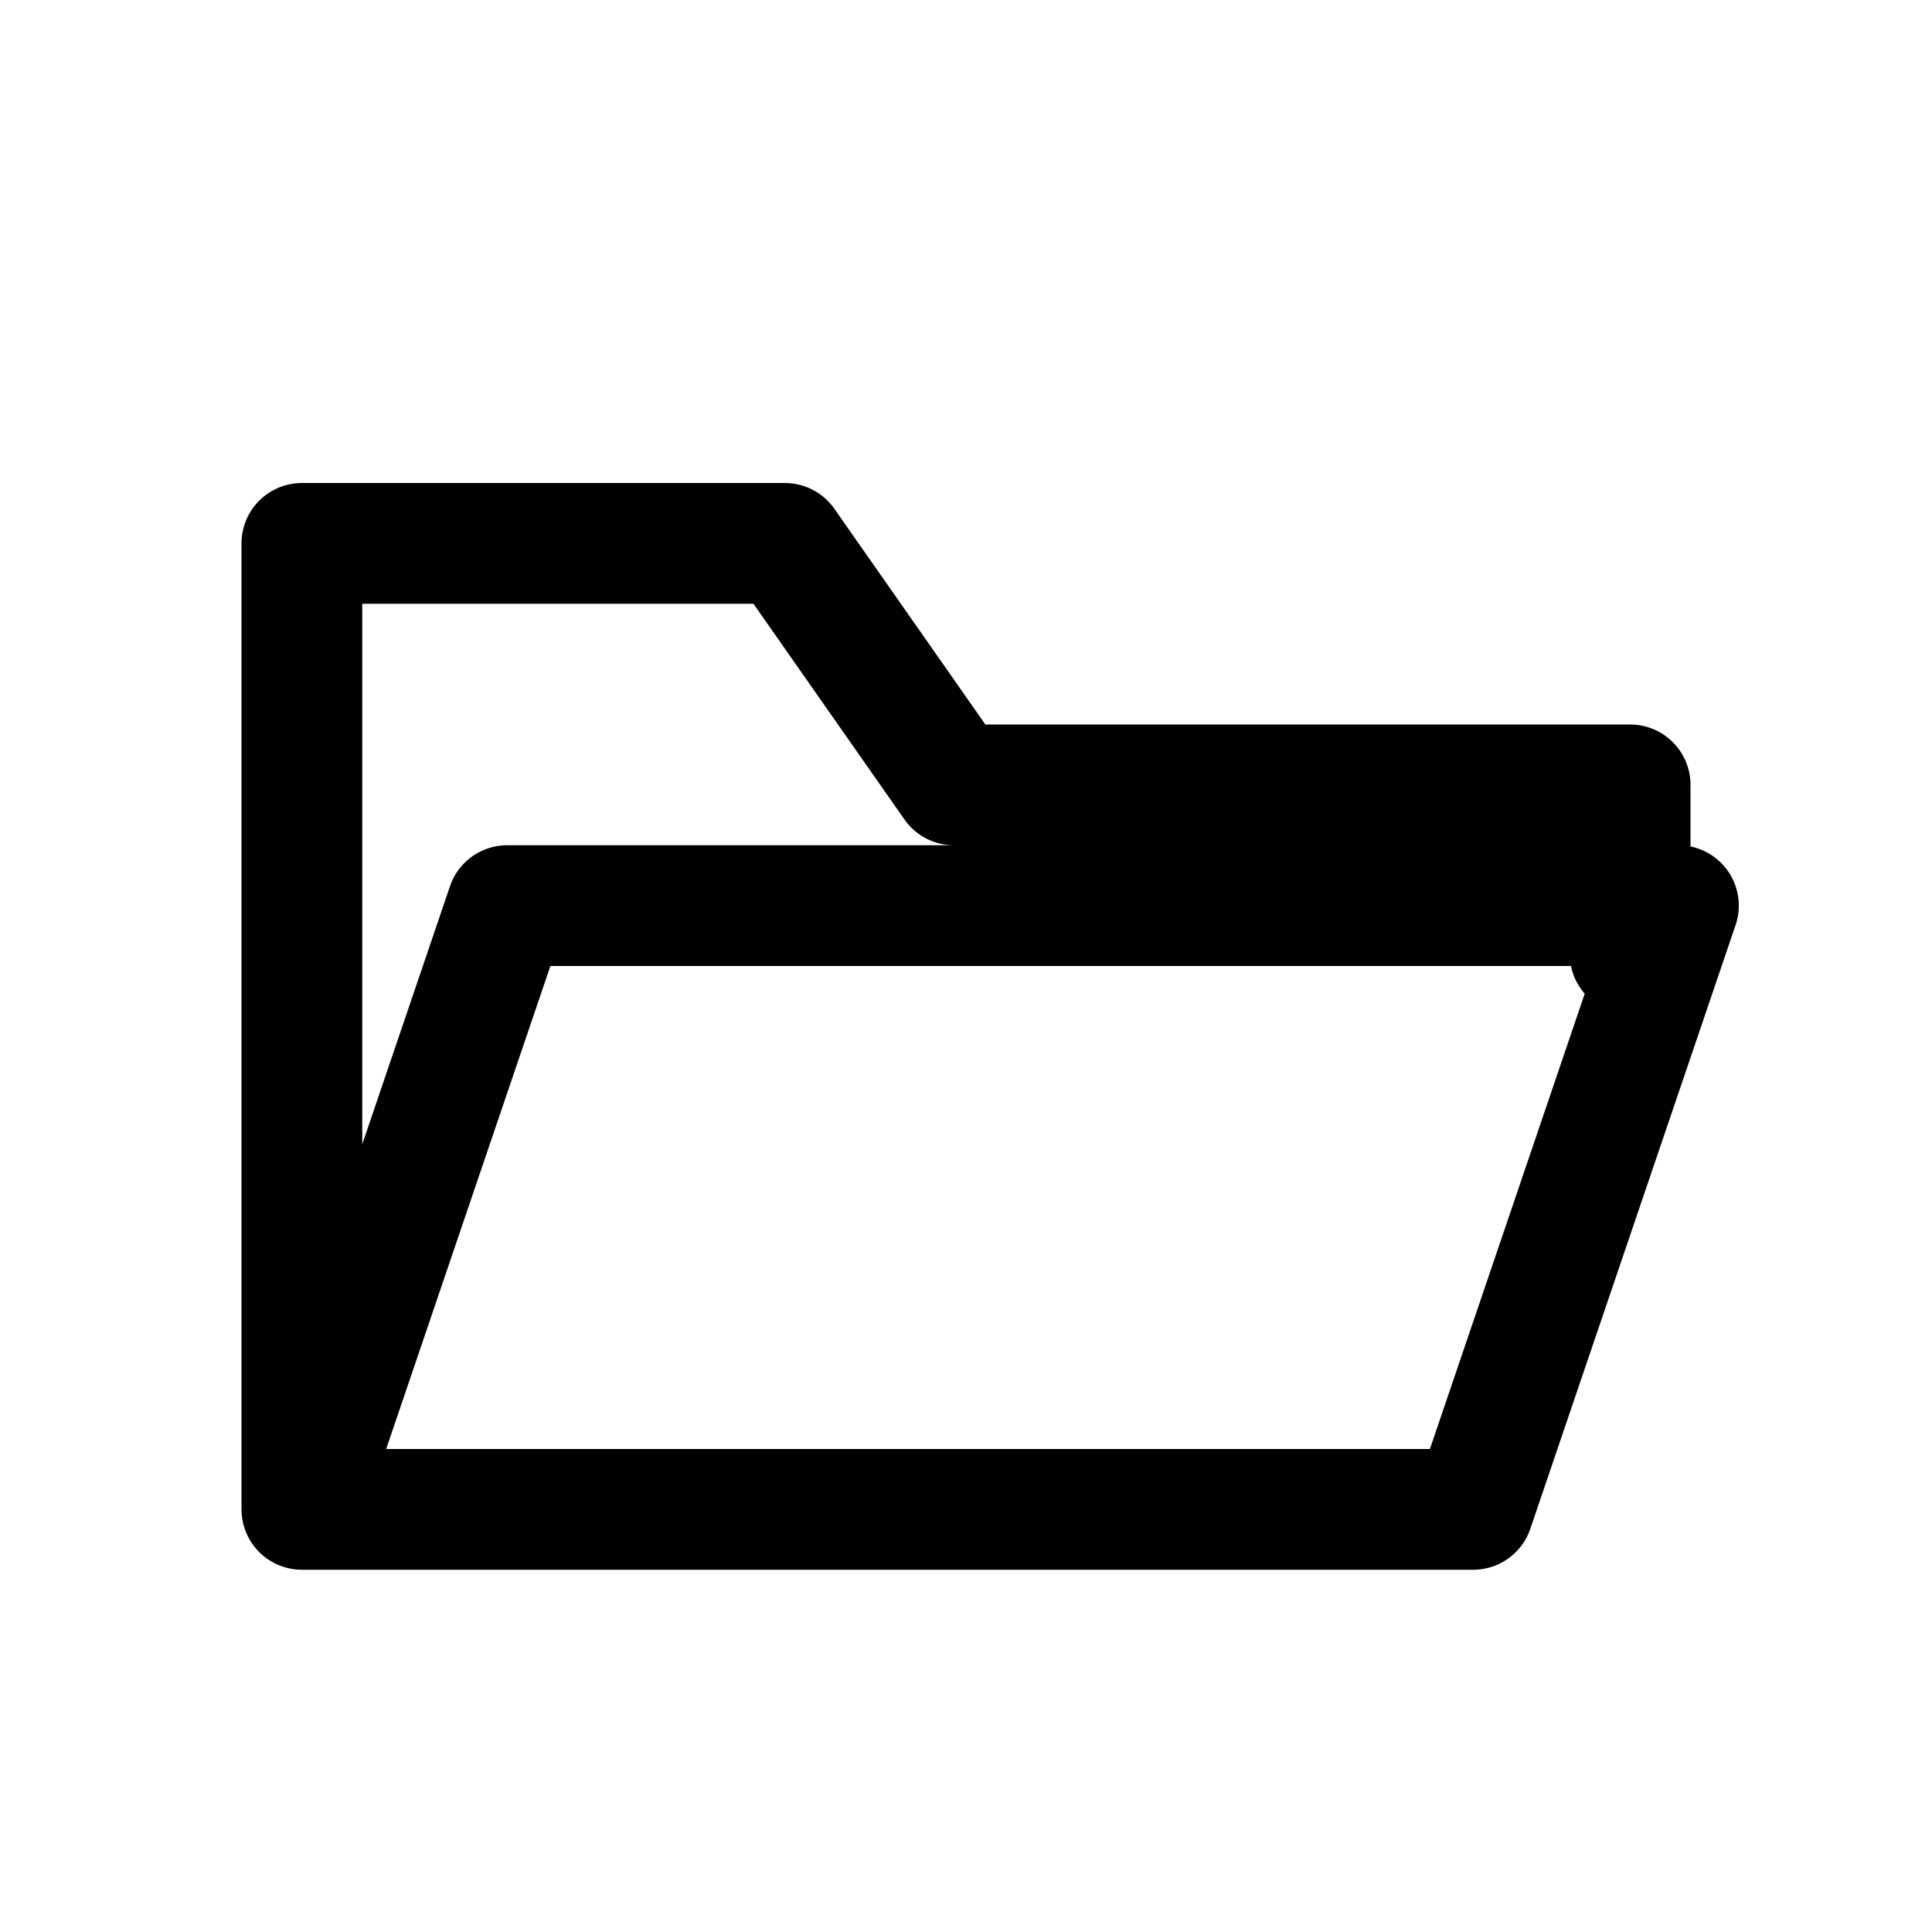
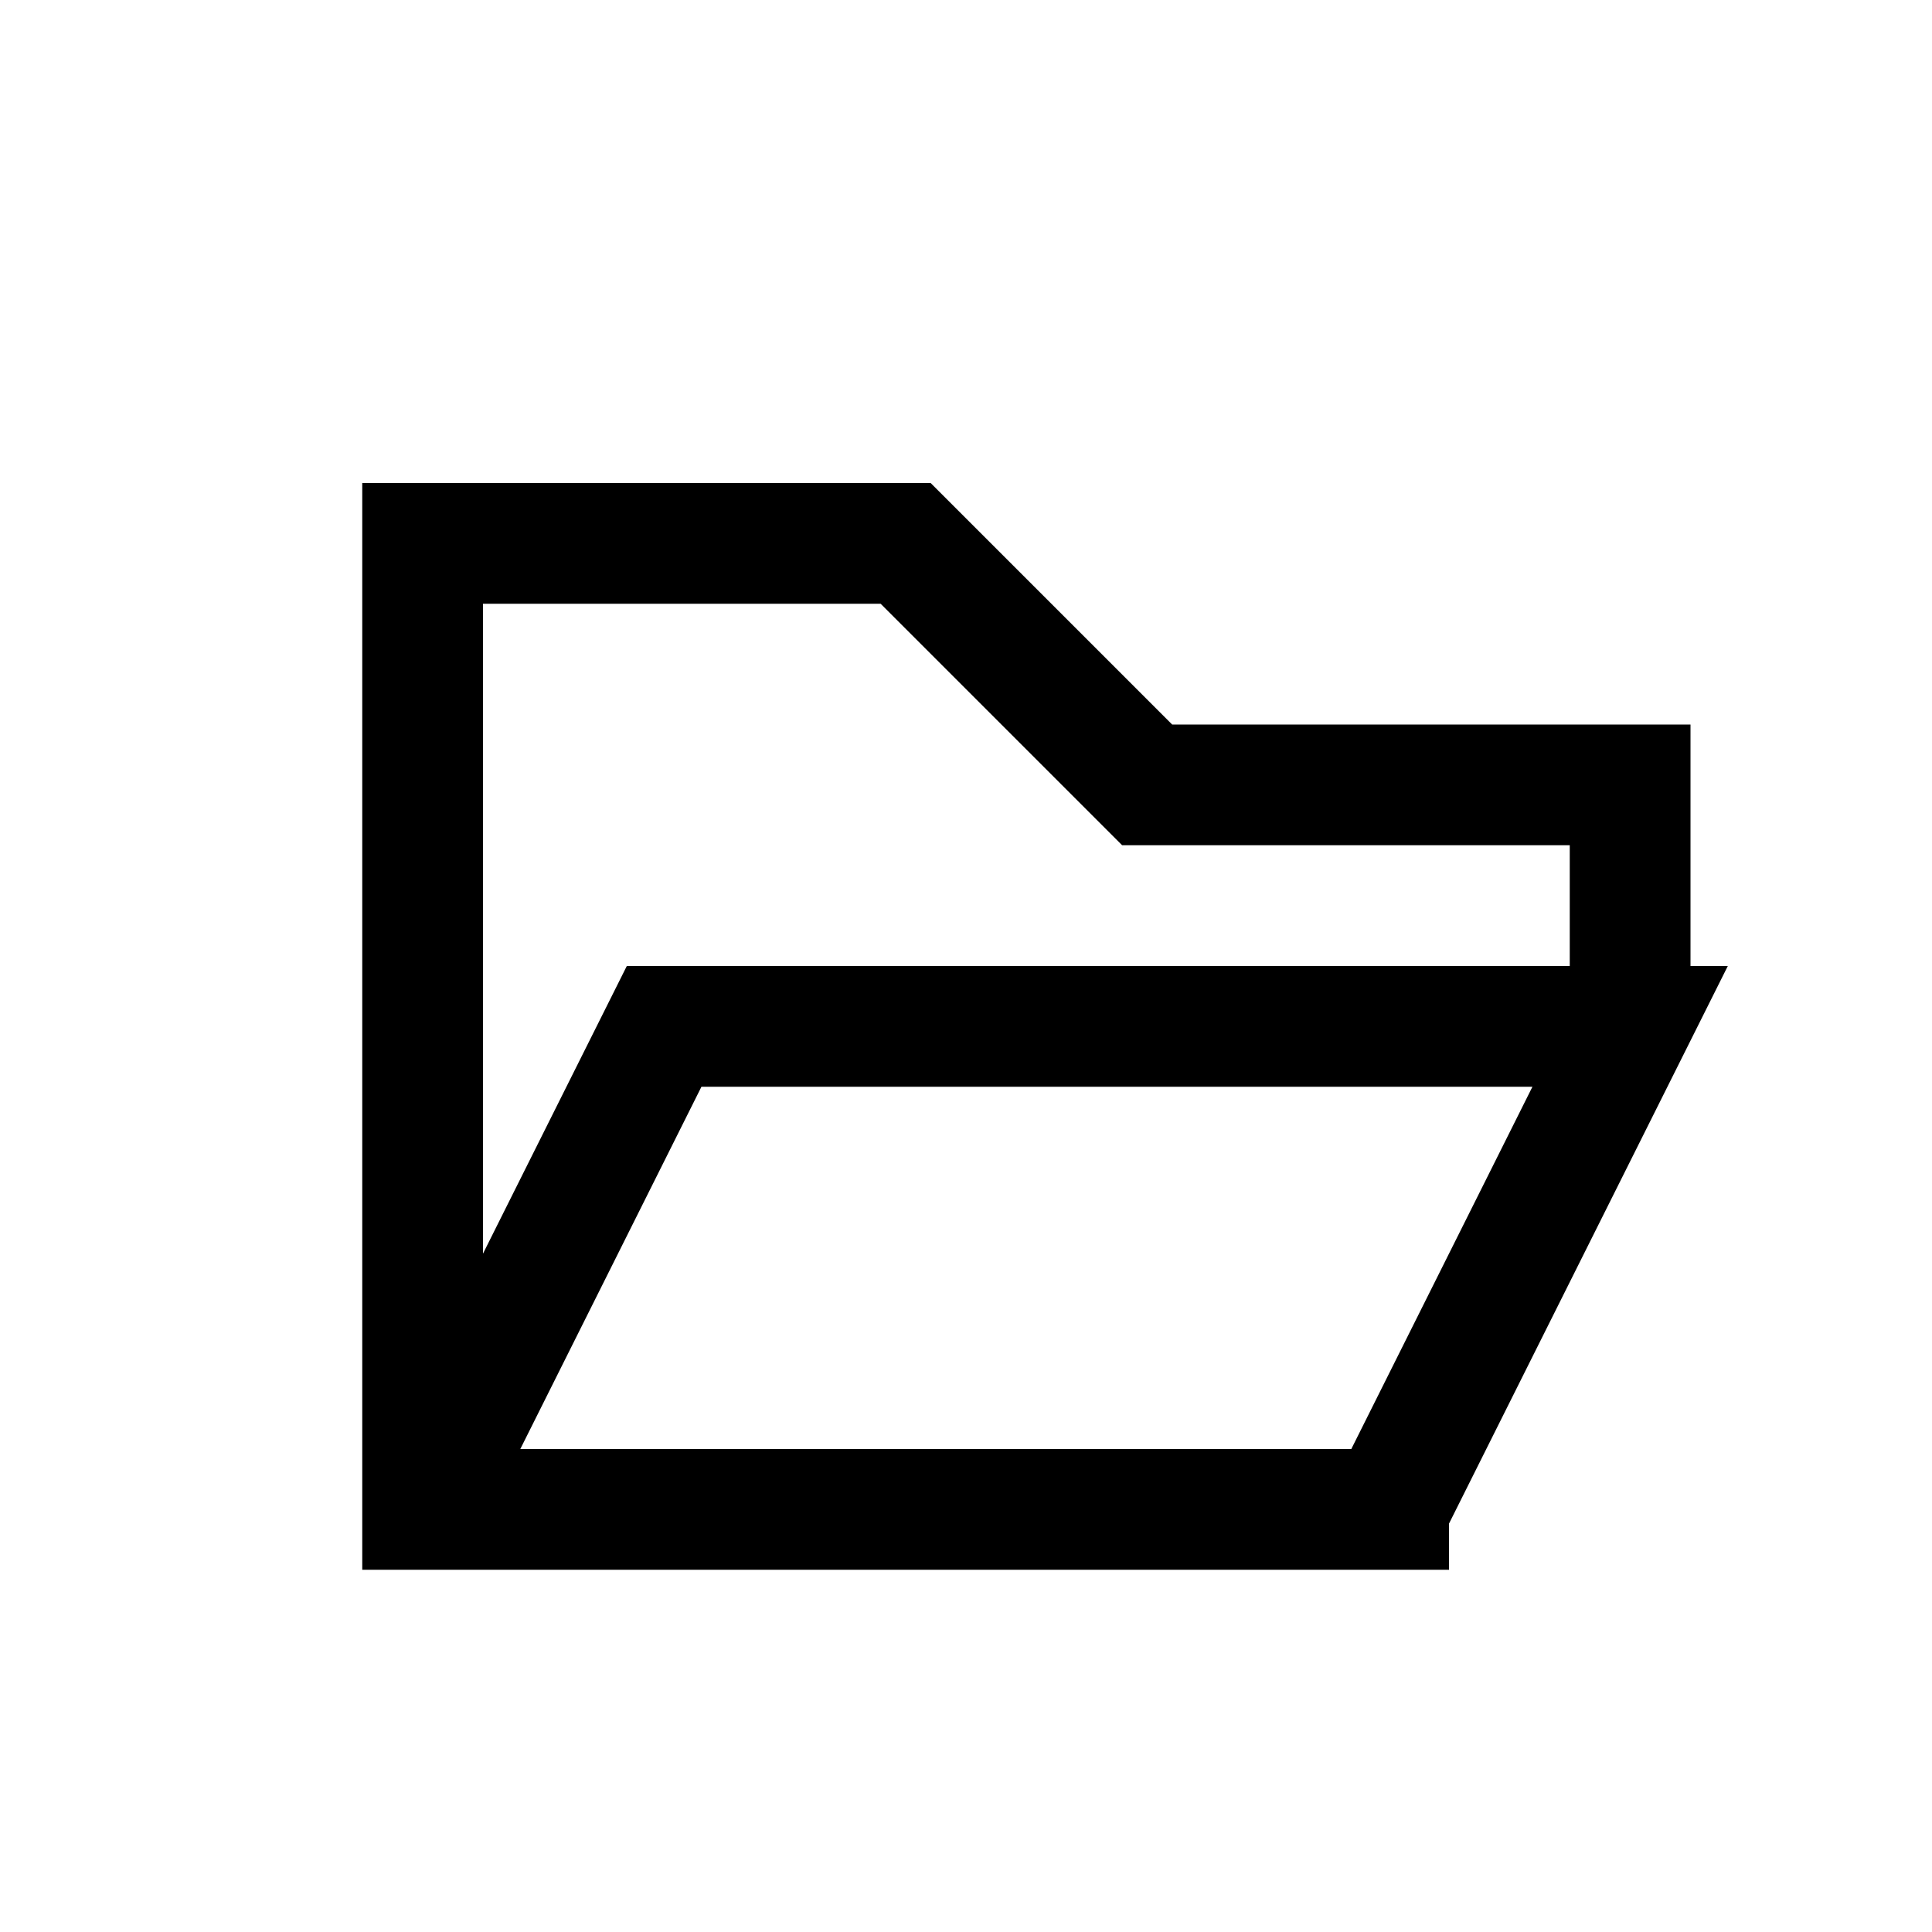
- <svg xmlns="http://www.w3.org/2000/svg" viewBox="0 0 16 16" fill="none" stroke="currentColor" stroke-width="1" stroke-linecap="round" stroke-linejoin="round">
-   <path d="M2.5 12.5V4.5H6.5L7.9 6.5H13.5V7.9M2.5 12.5L4.2 7.5H13.9L12.2 12.5Z" />
+ <svg xmlns="http://www.w3.org/2000/svg" viewBox="0 0 16 16" fill="none" stroke="currentColor" stroke-width="1" stroke-linecap="butt" stroke-linejoin="miter">
+   <path d="M13.5 8L13.5 6.5L9.5 6.5L7.5 4.5L3.5 4.5L3.5 12.5L12 12.5M3.5 12.5L5.5 8.5L13.5 8.5L11.5 12.5" />
</svg>
